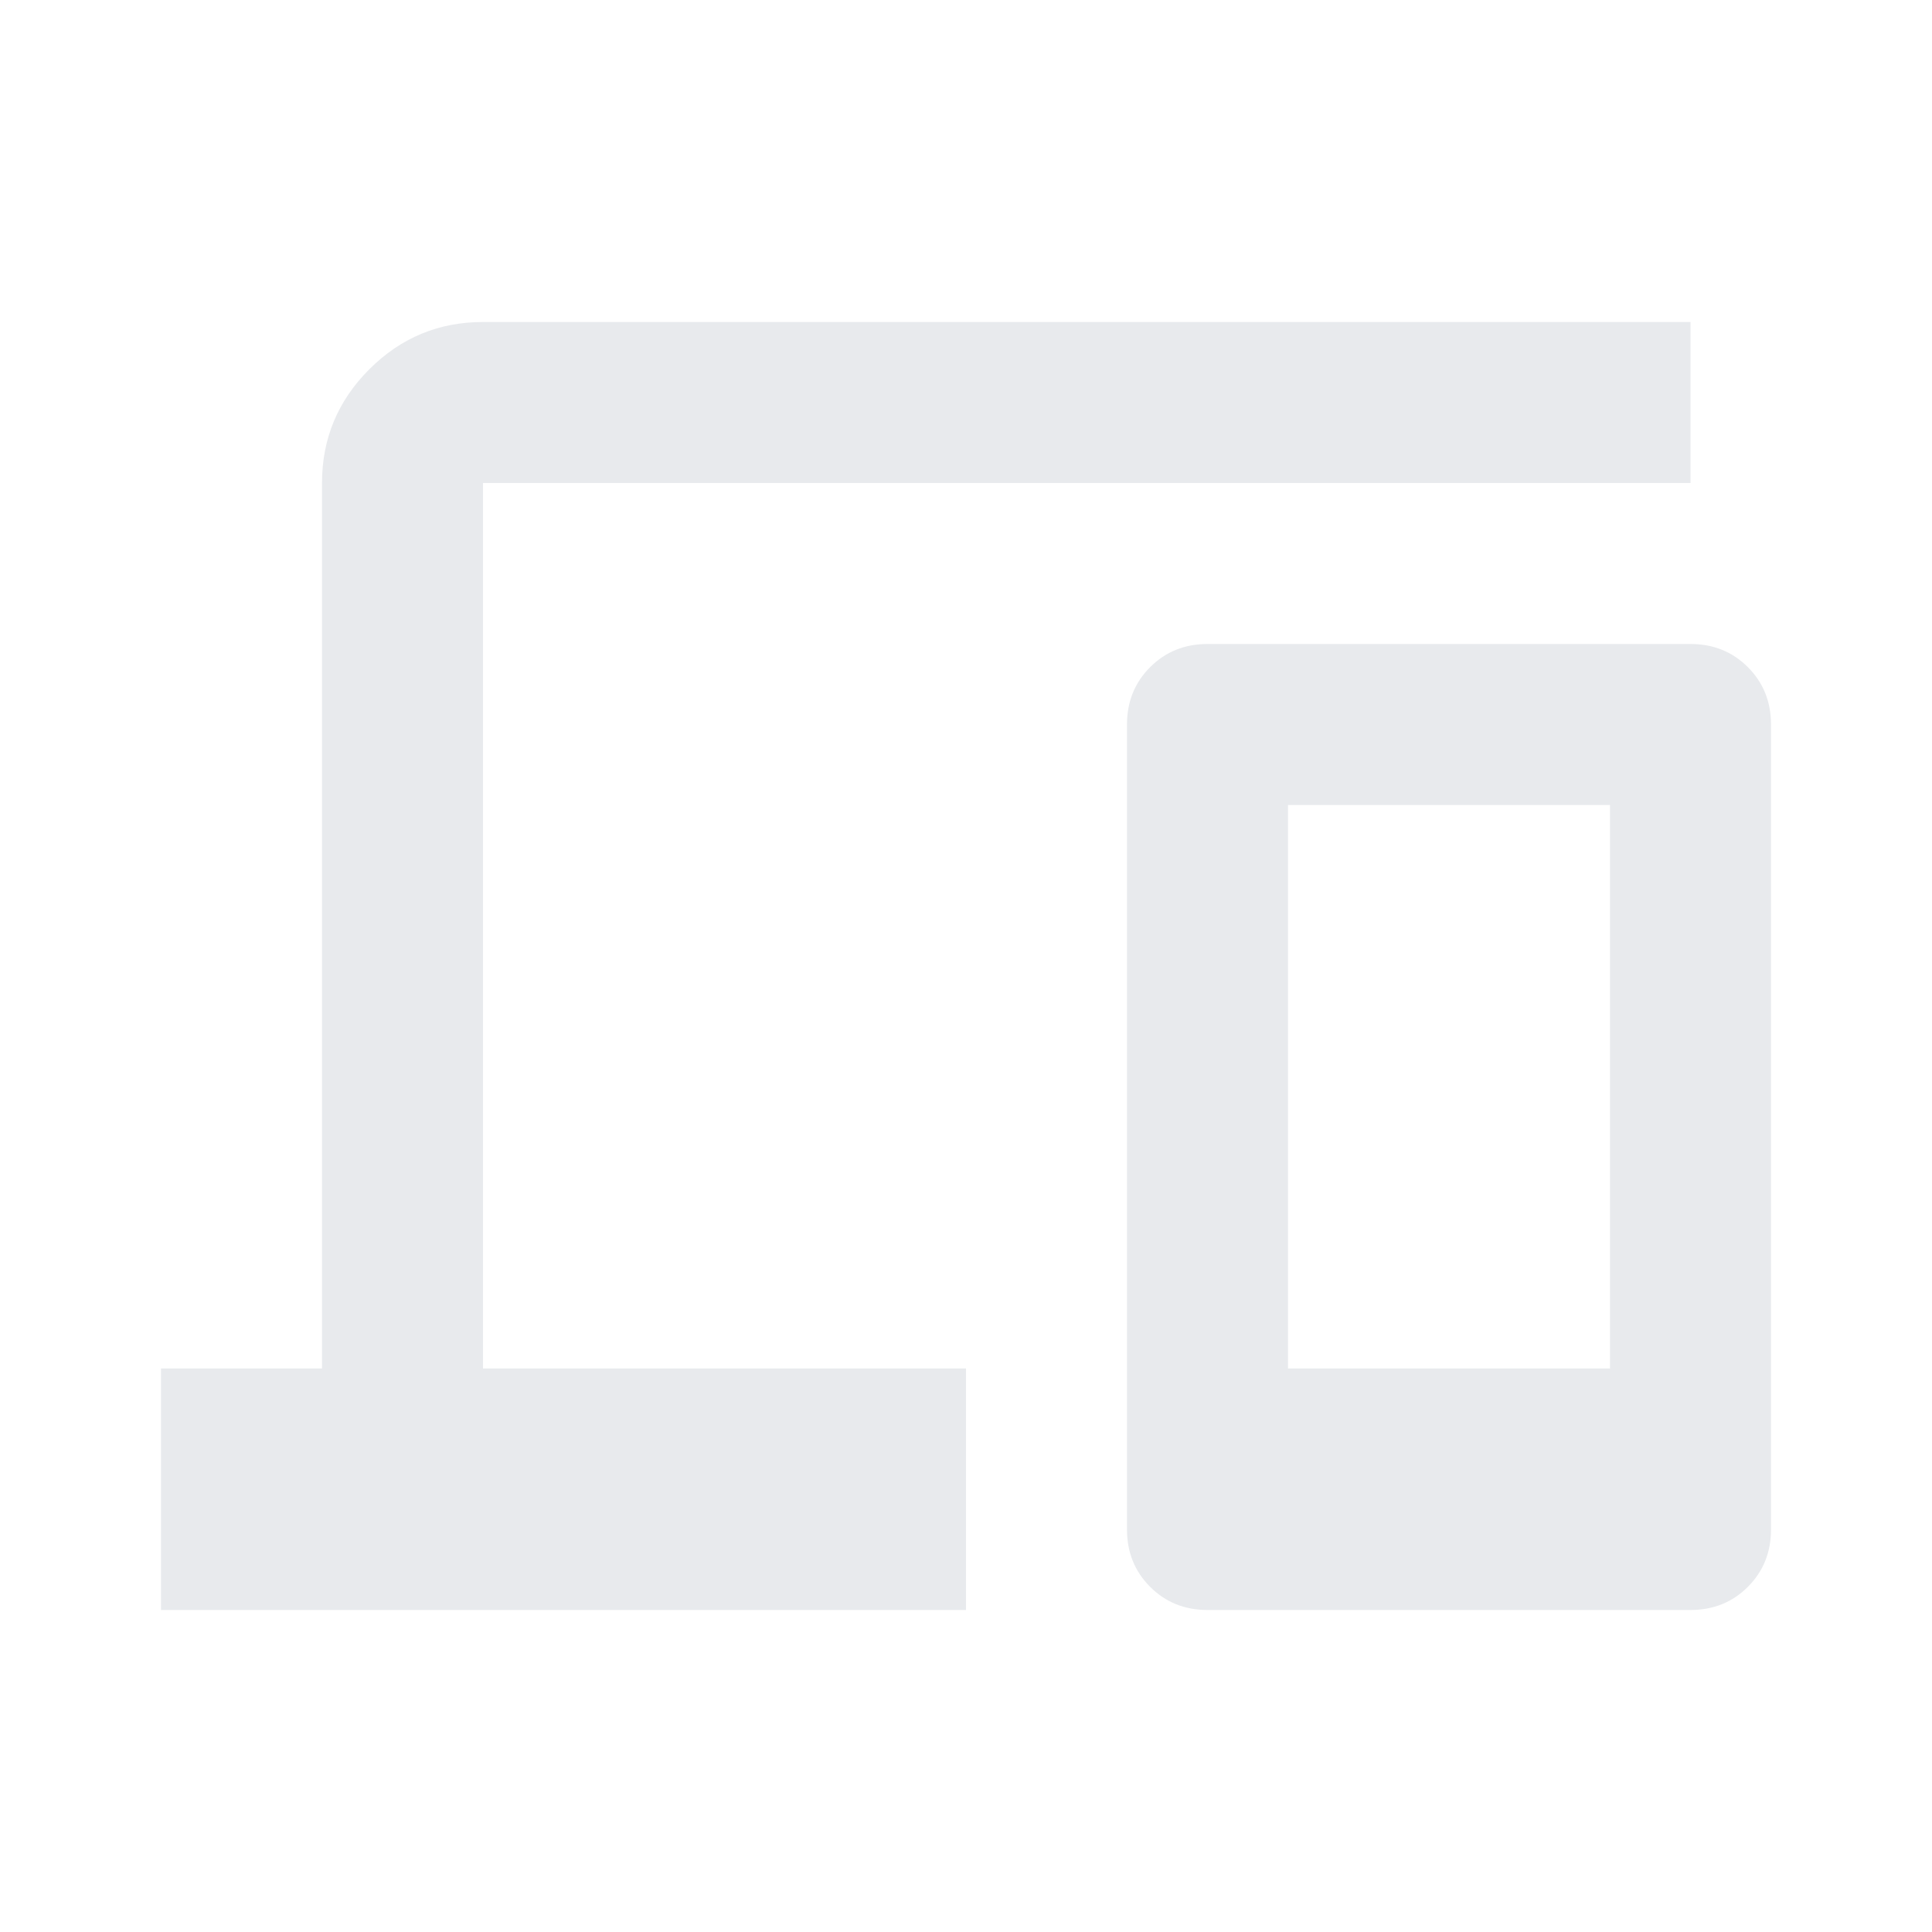
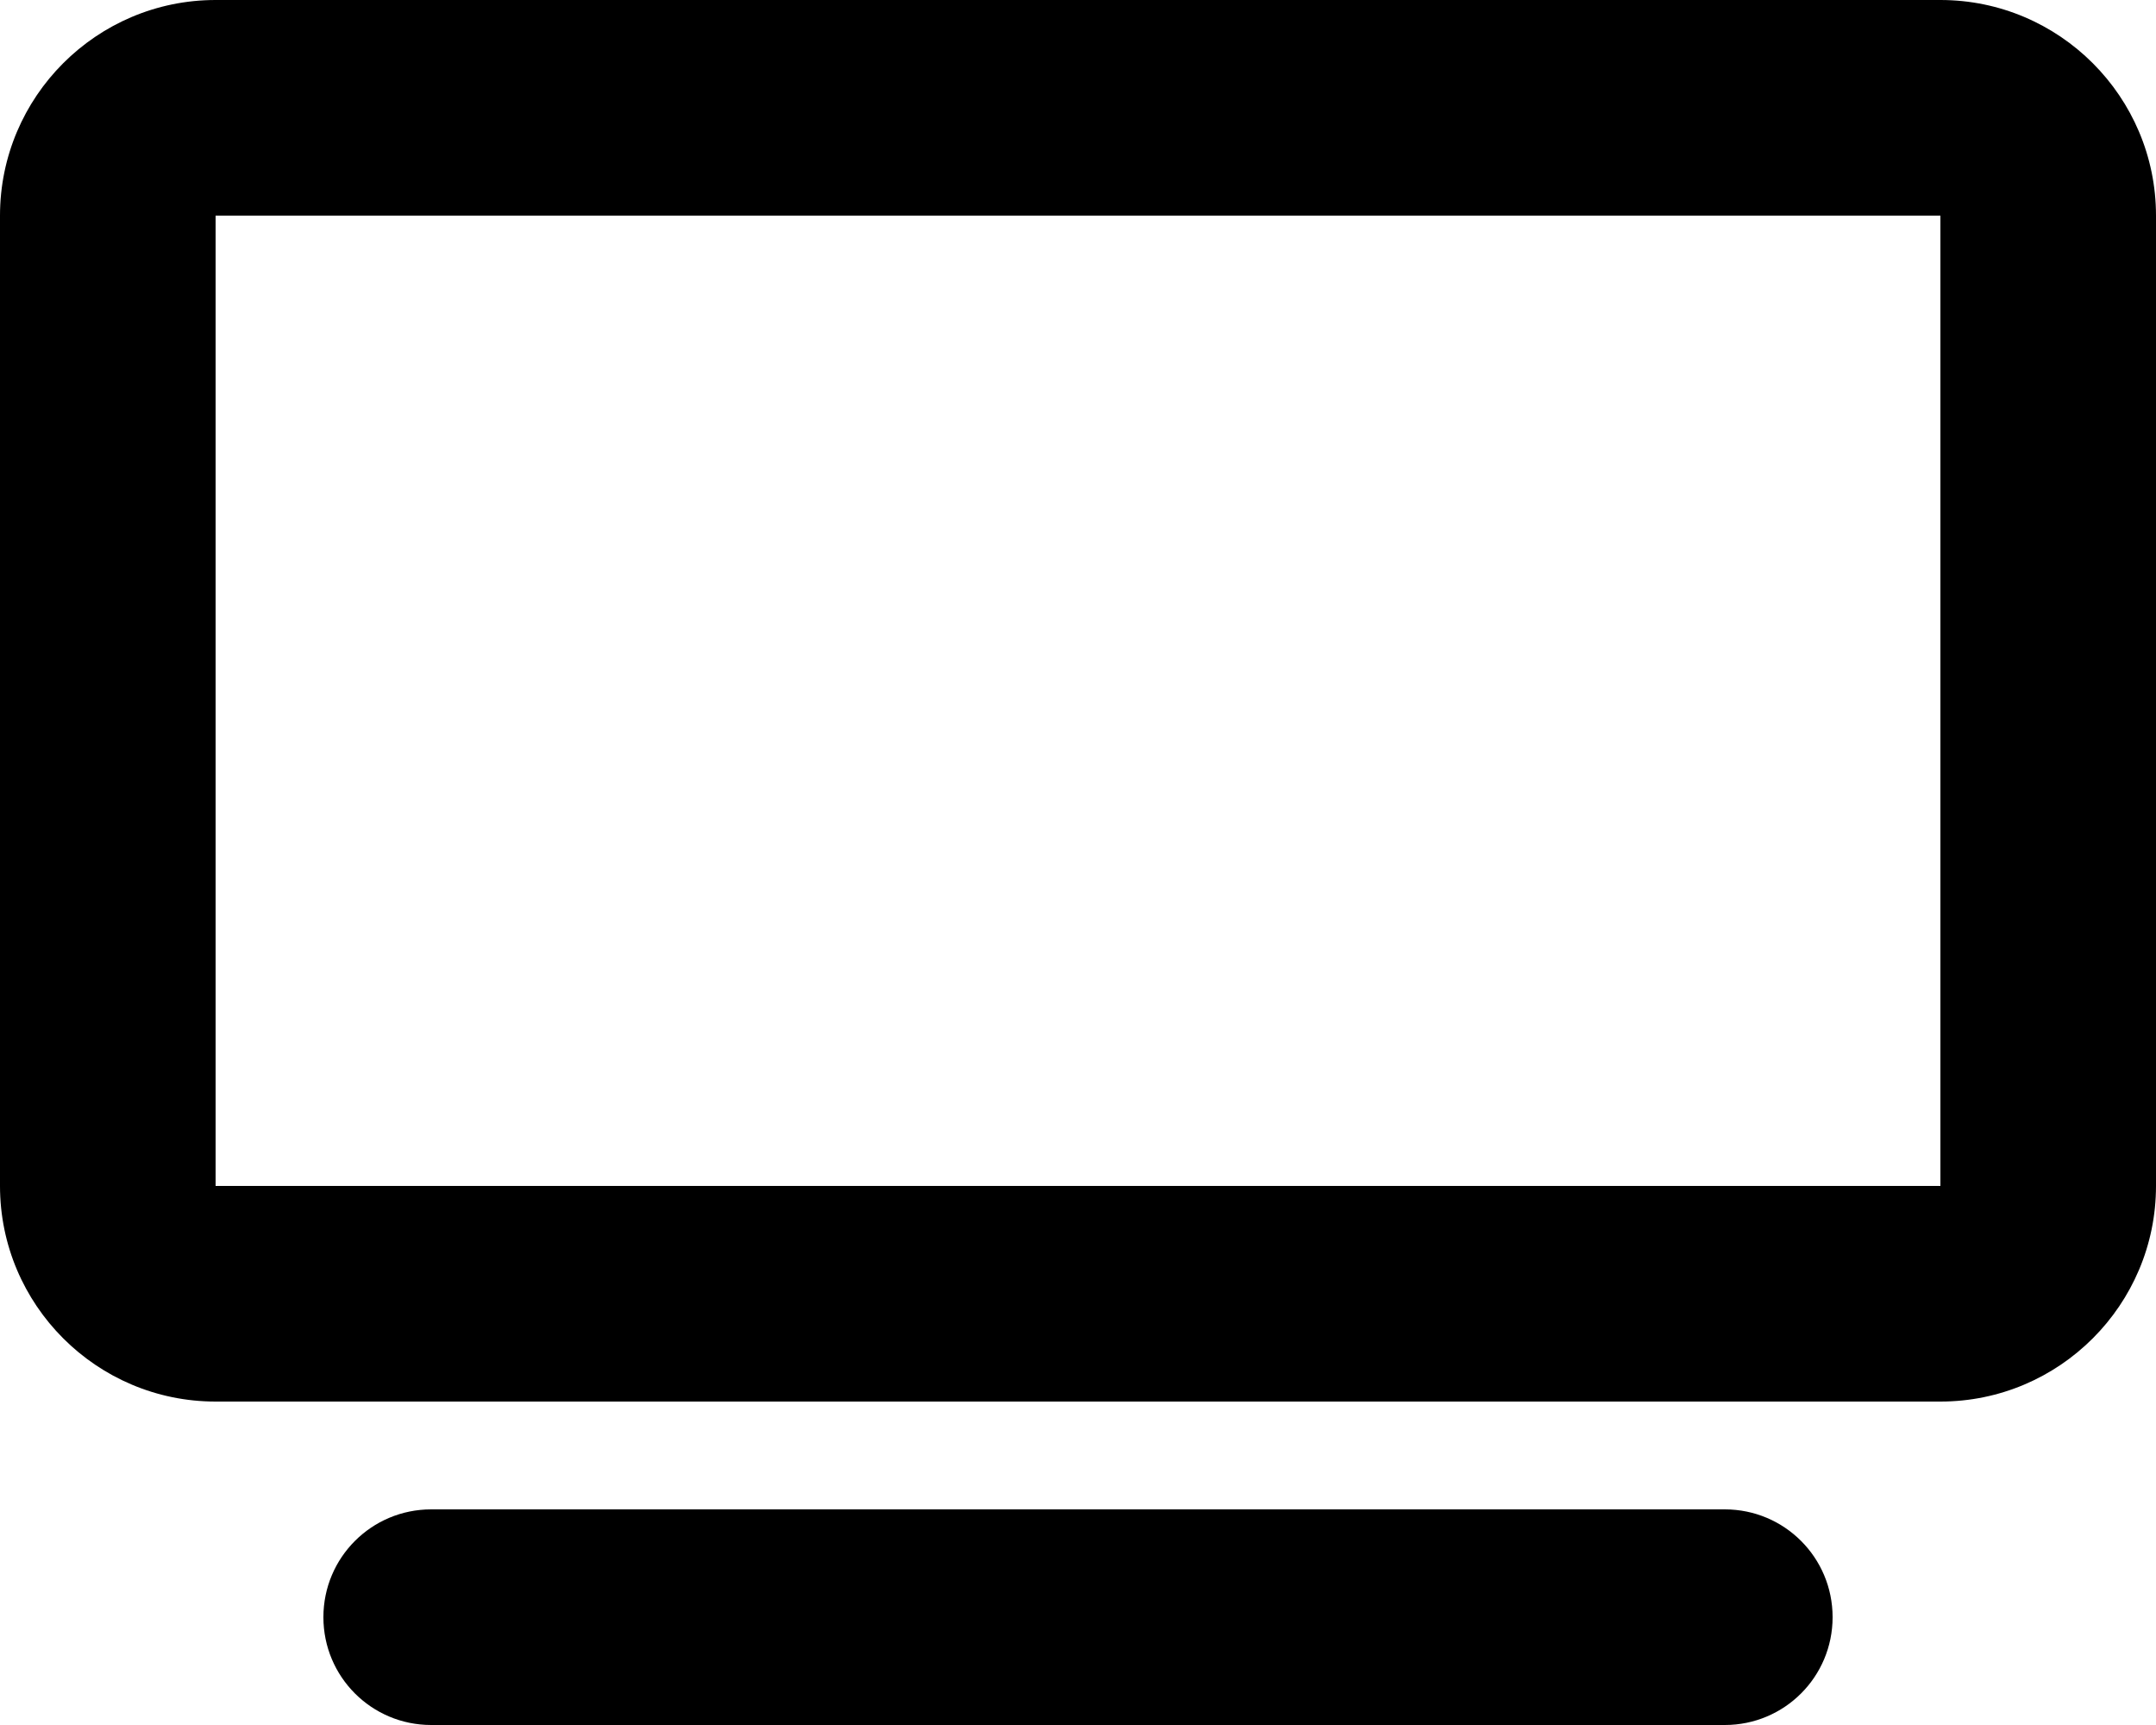
- <svg xmlns="http://www.w3.org/2000/svg" height="24px" viewBox="0 -960 960 960" width="24px" fill="#e8eaed">
-   <path d="M80-160v-120h80v-440q0-33 23.5-56.5T240-800h600v80H240v440h240v120H80Zm520 0q-17 0-28.5-11.5T560-200v-400q0-17 11.5-28.5T600-640h240q17 0 28.5 11.5T880-600v400q0 17-11.5 28.5T840-160H600Zm40-120h160v-280H640v280Zm0 0h160-160Z" />
+ <svg xmlns="http://www.w3.org/2000/svg" viewBox="0 0 640 512">
+   <path d="M64 64l0 288 512 0 0-288L64 64zM0 64C0 28.7 28.7 0 64 0L576 0c35.3 0 64 28.7 64 64l0 288c0 35.3-28.7 64-64 64L64 416c-35.3 0-64-28.7-64-64L0 64zM128 448l384 0c17.7 0 32 14.3 32 32s-14.3 32-32 32l-384 0c-17.7 0-32-14.3-32-32s14.3-32 32-32z" />
</svg>
